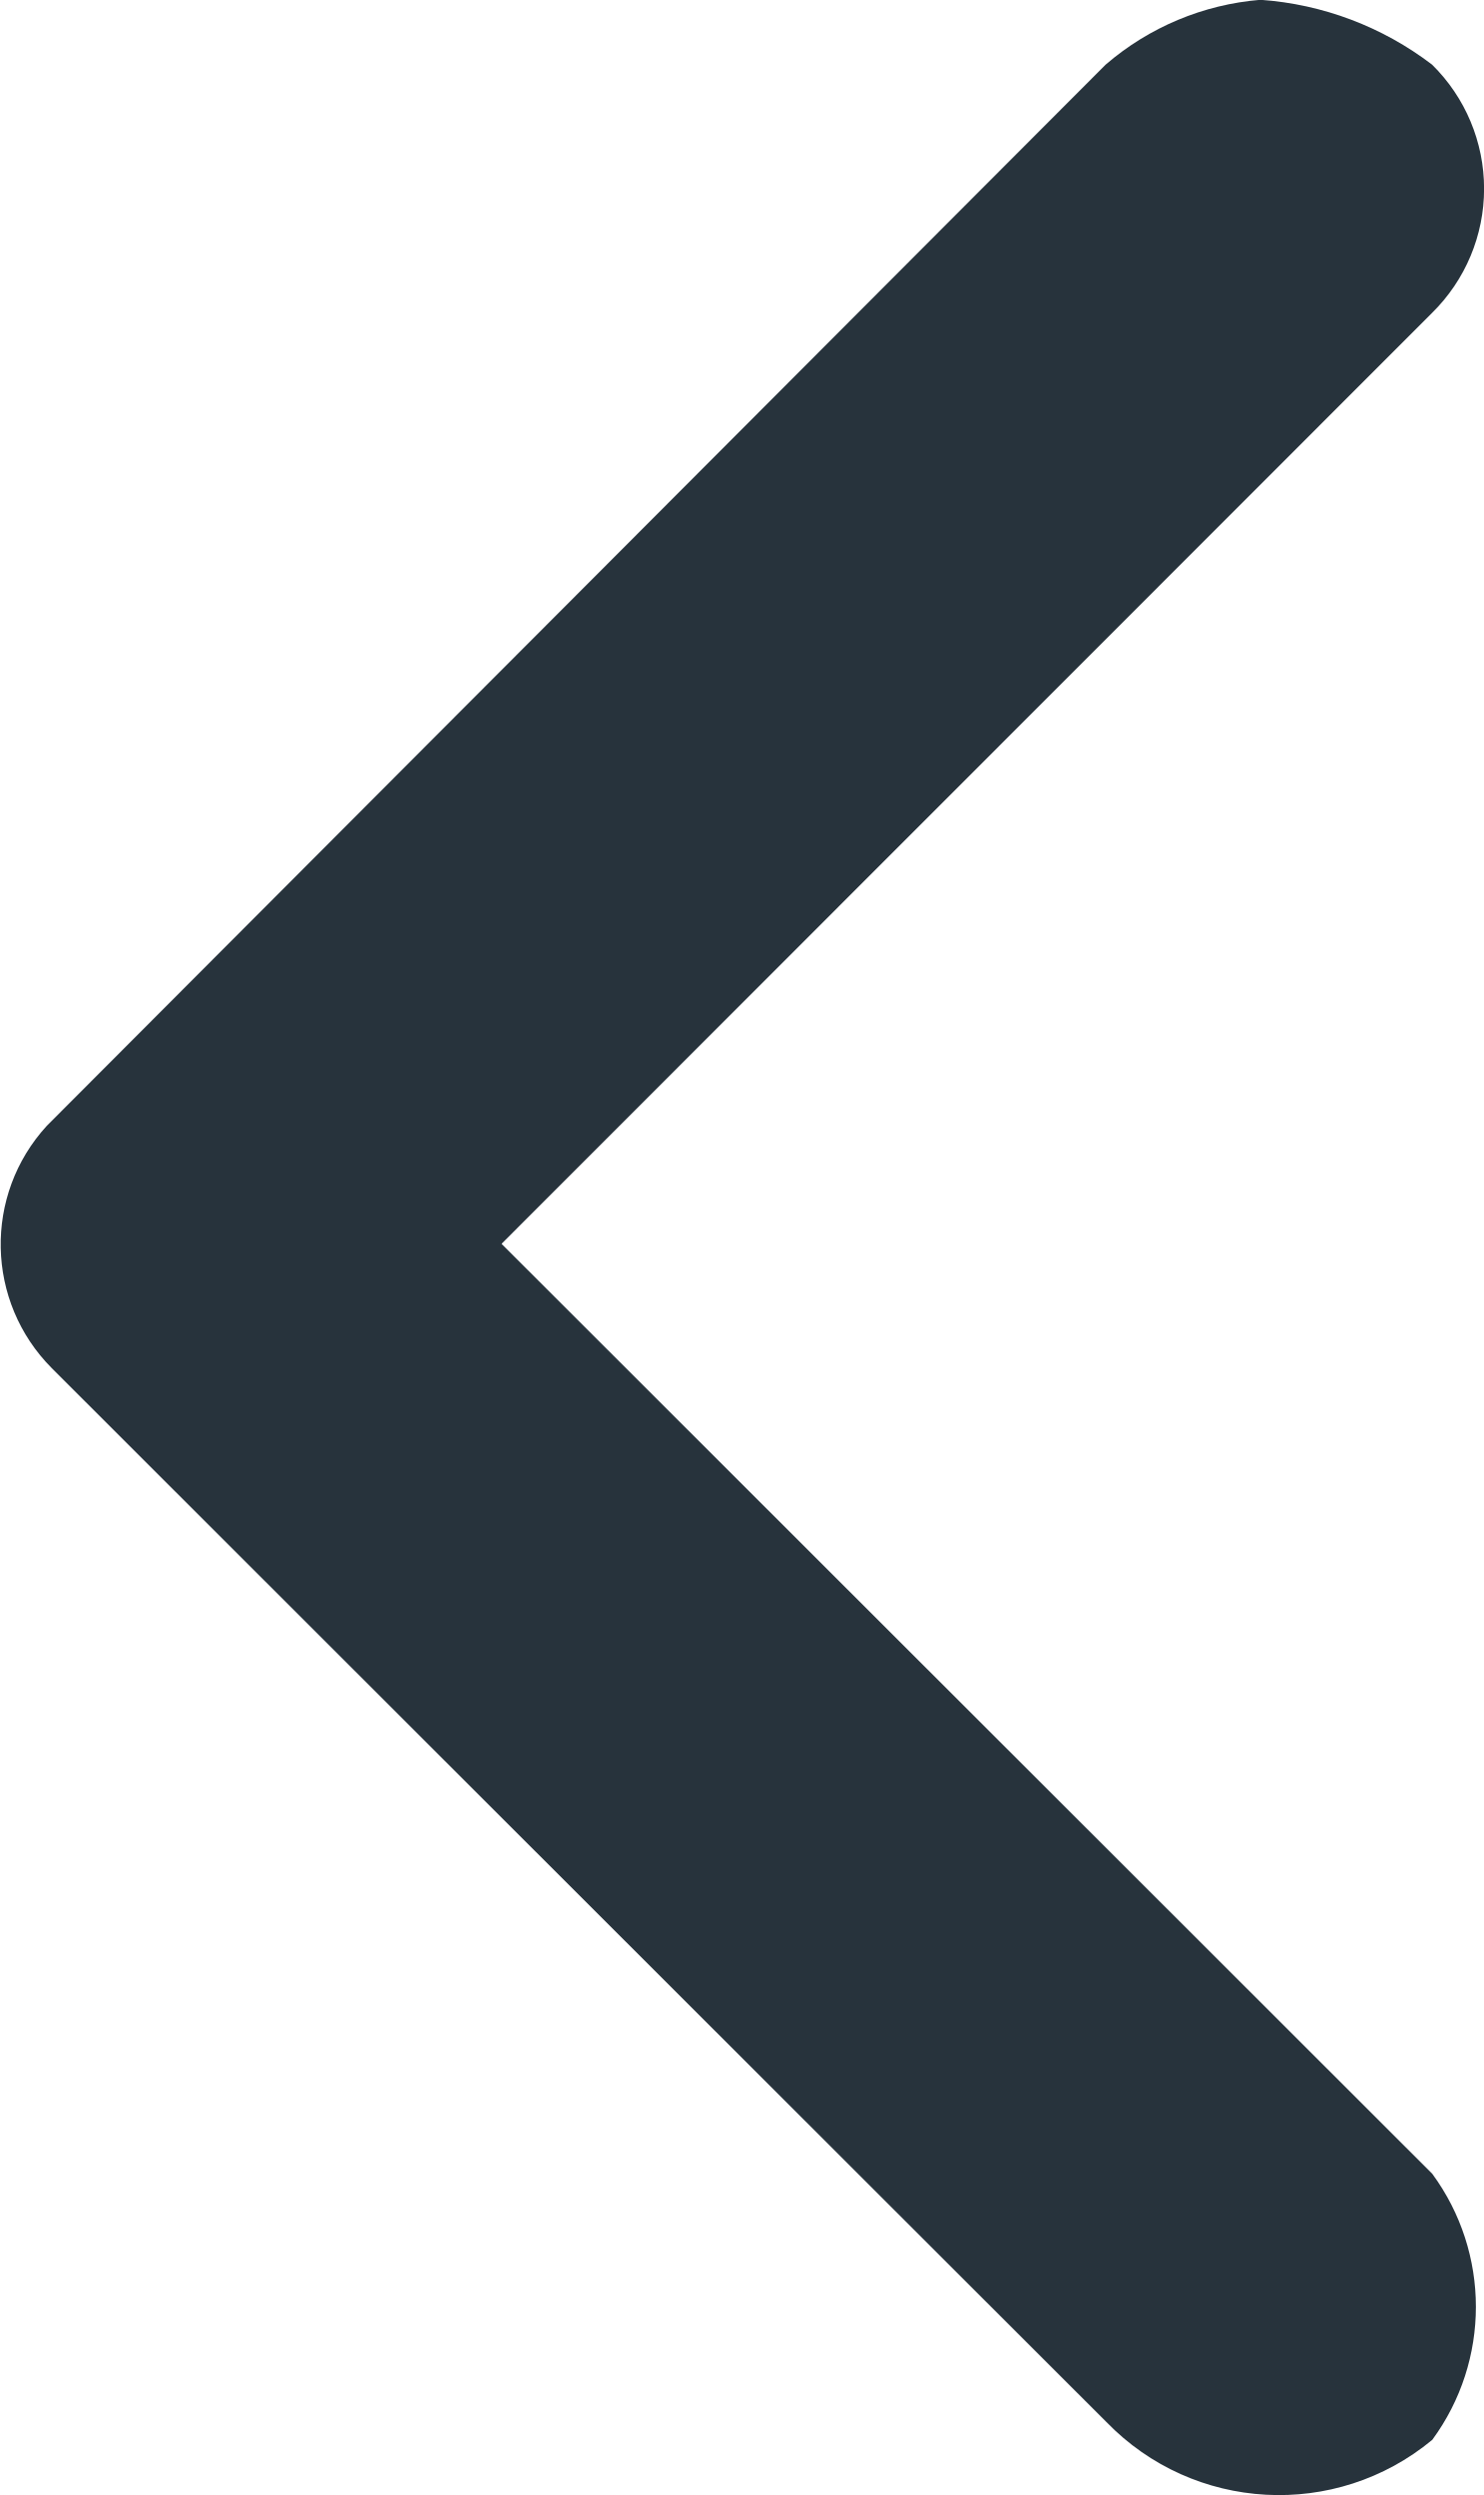
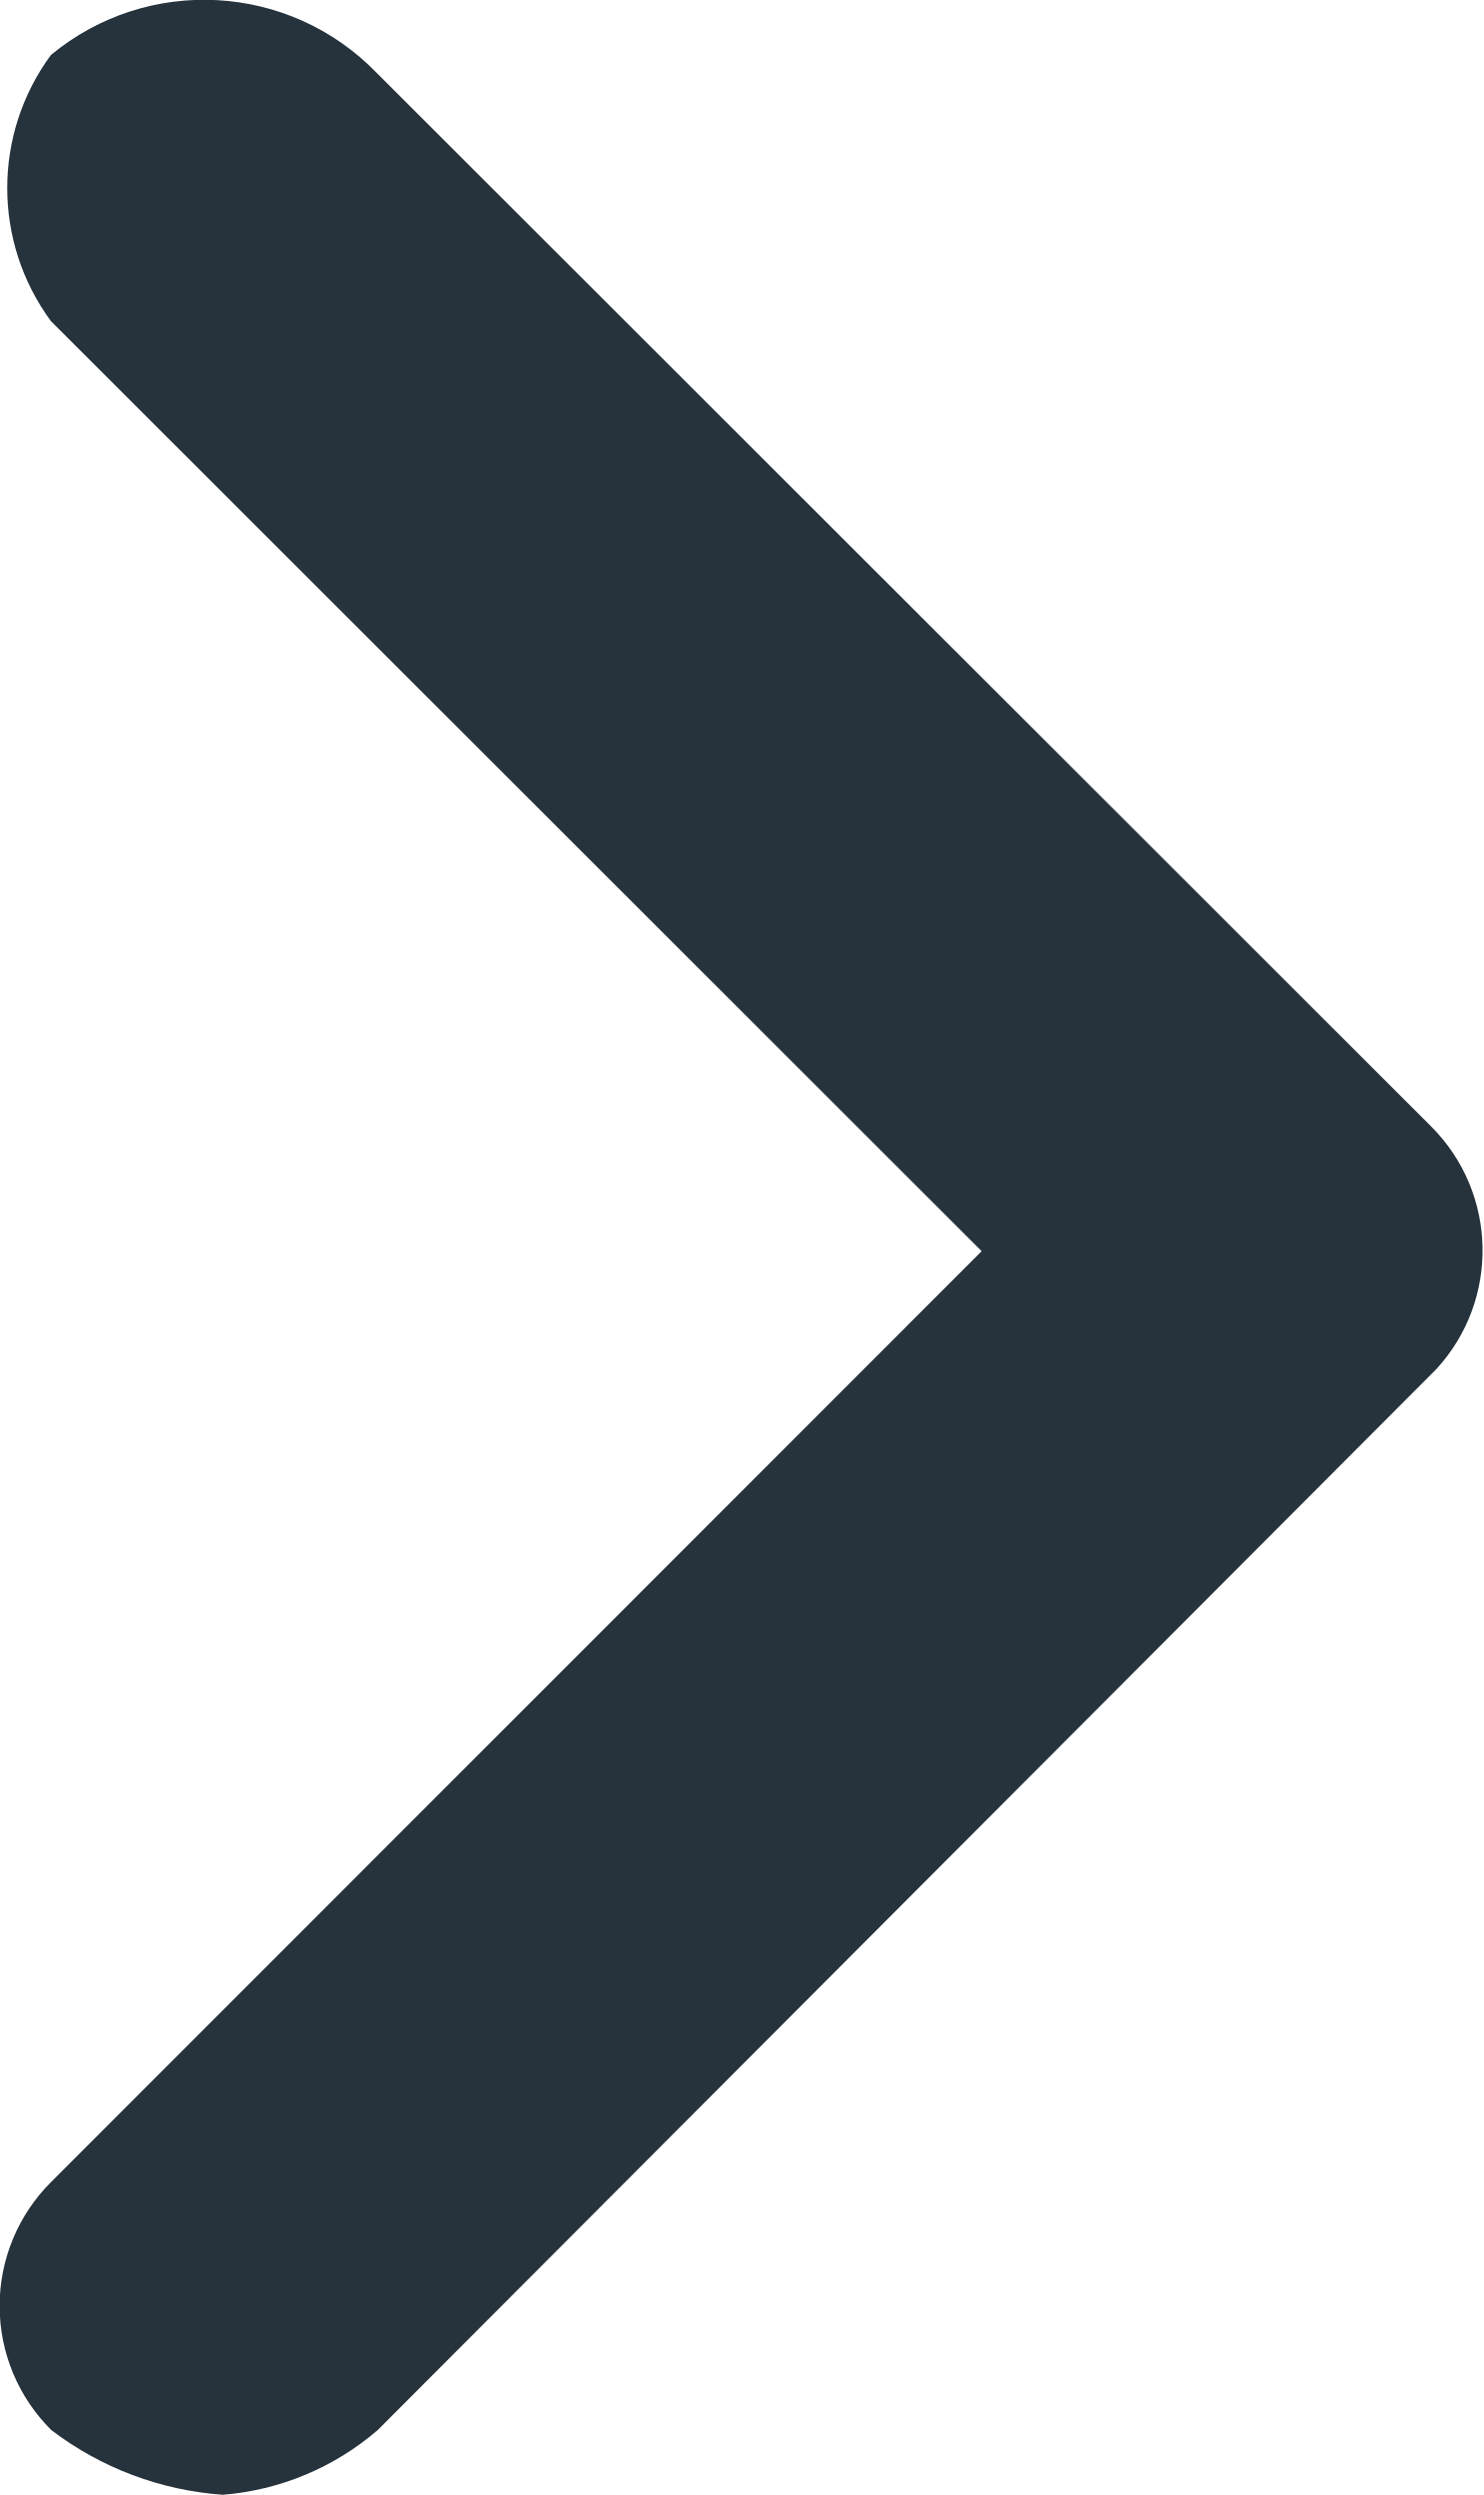
- <svg xmlns="http://www.w3.org/2000/svg" width="7.665" height="12.894" viewBox="0 0 7.665 12.894">
-   <path id="Icon_ionic-ios-arrow-forward" data-name="Icon ionic-ios-arrow-forward" d="M15.958,12.559l-4.81-4.806a1.161,1.161,0,0,1,0-1.375,1.242,1.242,0,0,1,1.684.092l5.45,5.446a.907.907,0,0,1,.026,1.253l-5.472,5.484a1.4,1.4,0,0,1-.8.335,1.652,1.652,0,0,1-.887-.335.9.9,0,0,1,0-1.283Z" transform="translate(18.55 18.987) rotate(180)" fill="#27333c" />
+ <svg xmlns="http://www.w3.org/2000/svg" width="6.444" height="10.84" viewBox="0 0 6.444 10.84">
+   <path id="Icon_ionic-ios-arrow-forward" data-name="Icon ionic-ios-arrow-forward" d="M15.15,11.53,11.106,7.489a.976.976,0,0,1,0-1.156,1.044,1.044,0,0,1,1.416.078l4.582,4.578a.762.762,0,0,1,.022,1.053l-4.6,4.61a1.173,1.173,0,0,1-.673.281,1.389,1.389,0,0,1-.745-.281.76.76,0,0,1,0-1.079Z" transform="translate(-10.885 -6.094)" fill="#27333c" />
</svg>
